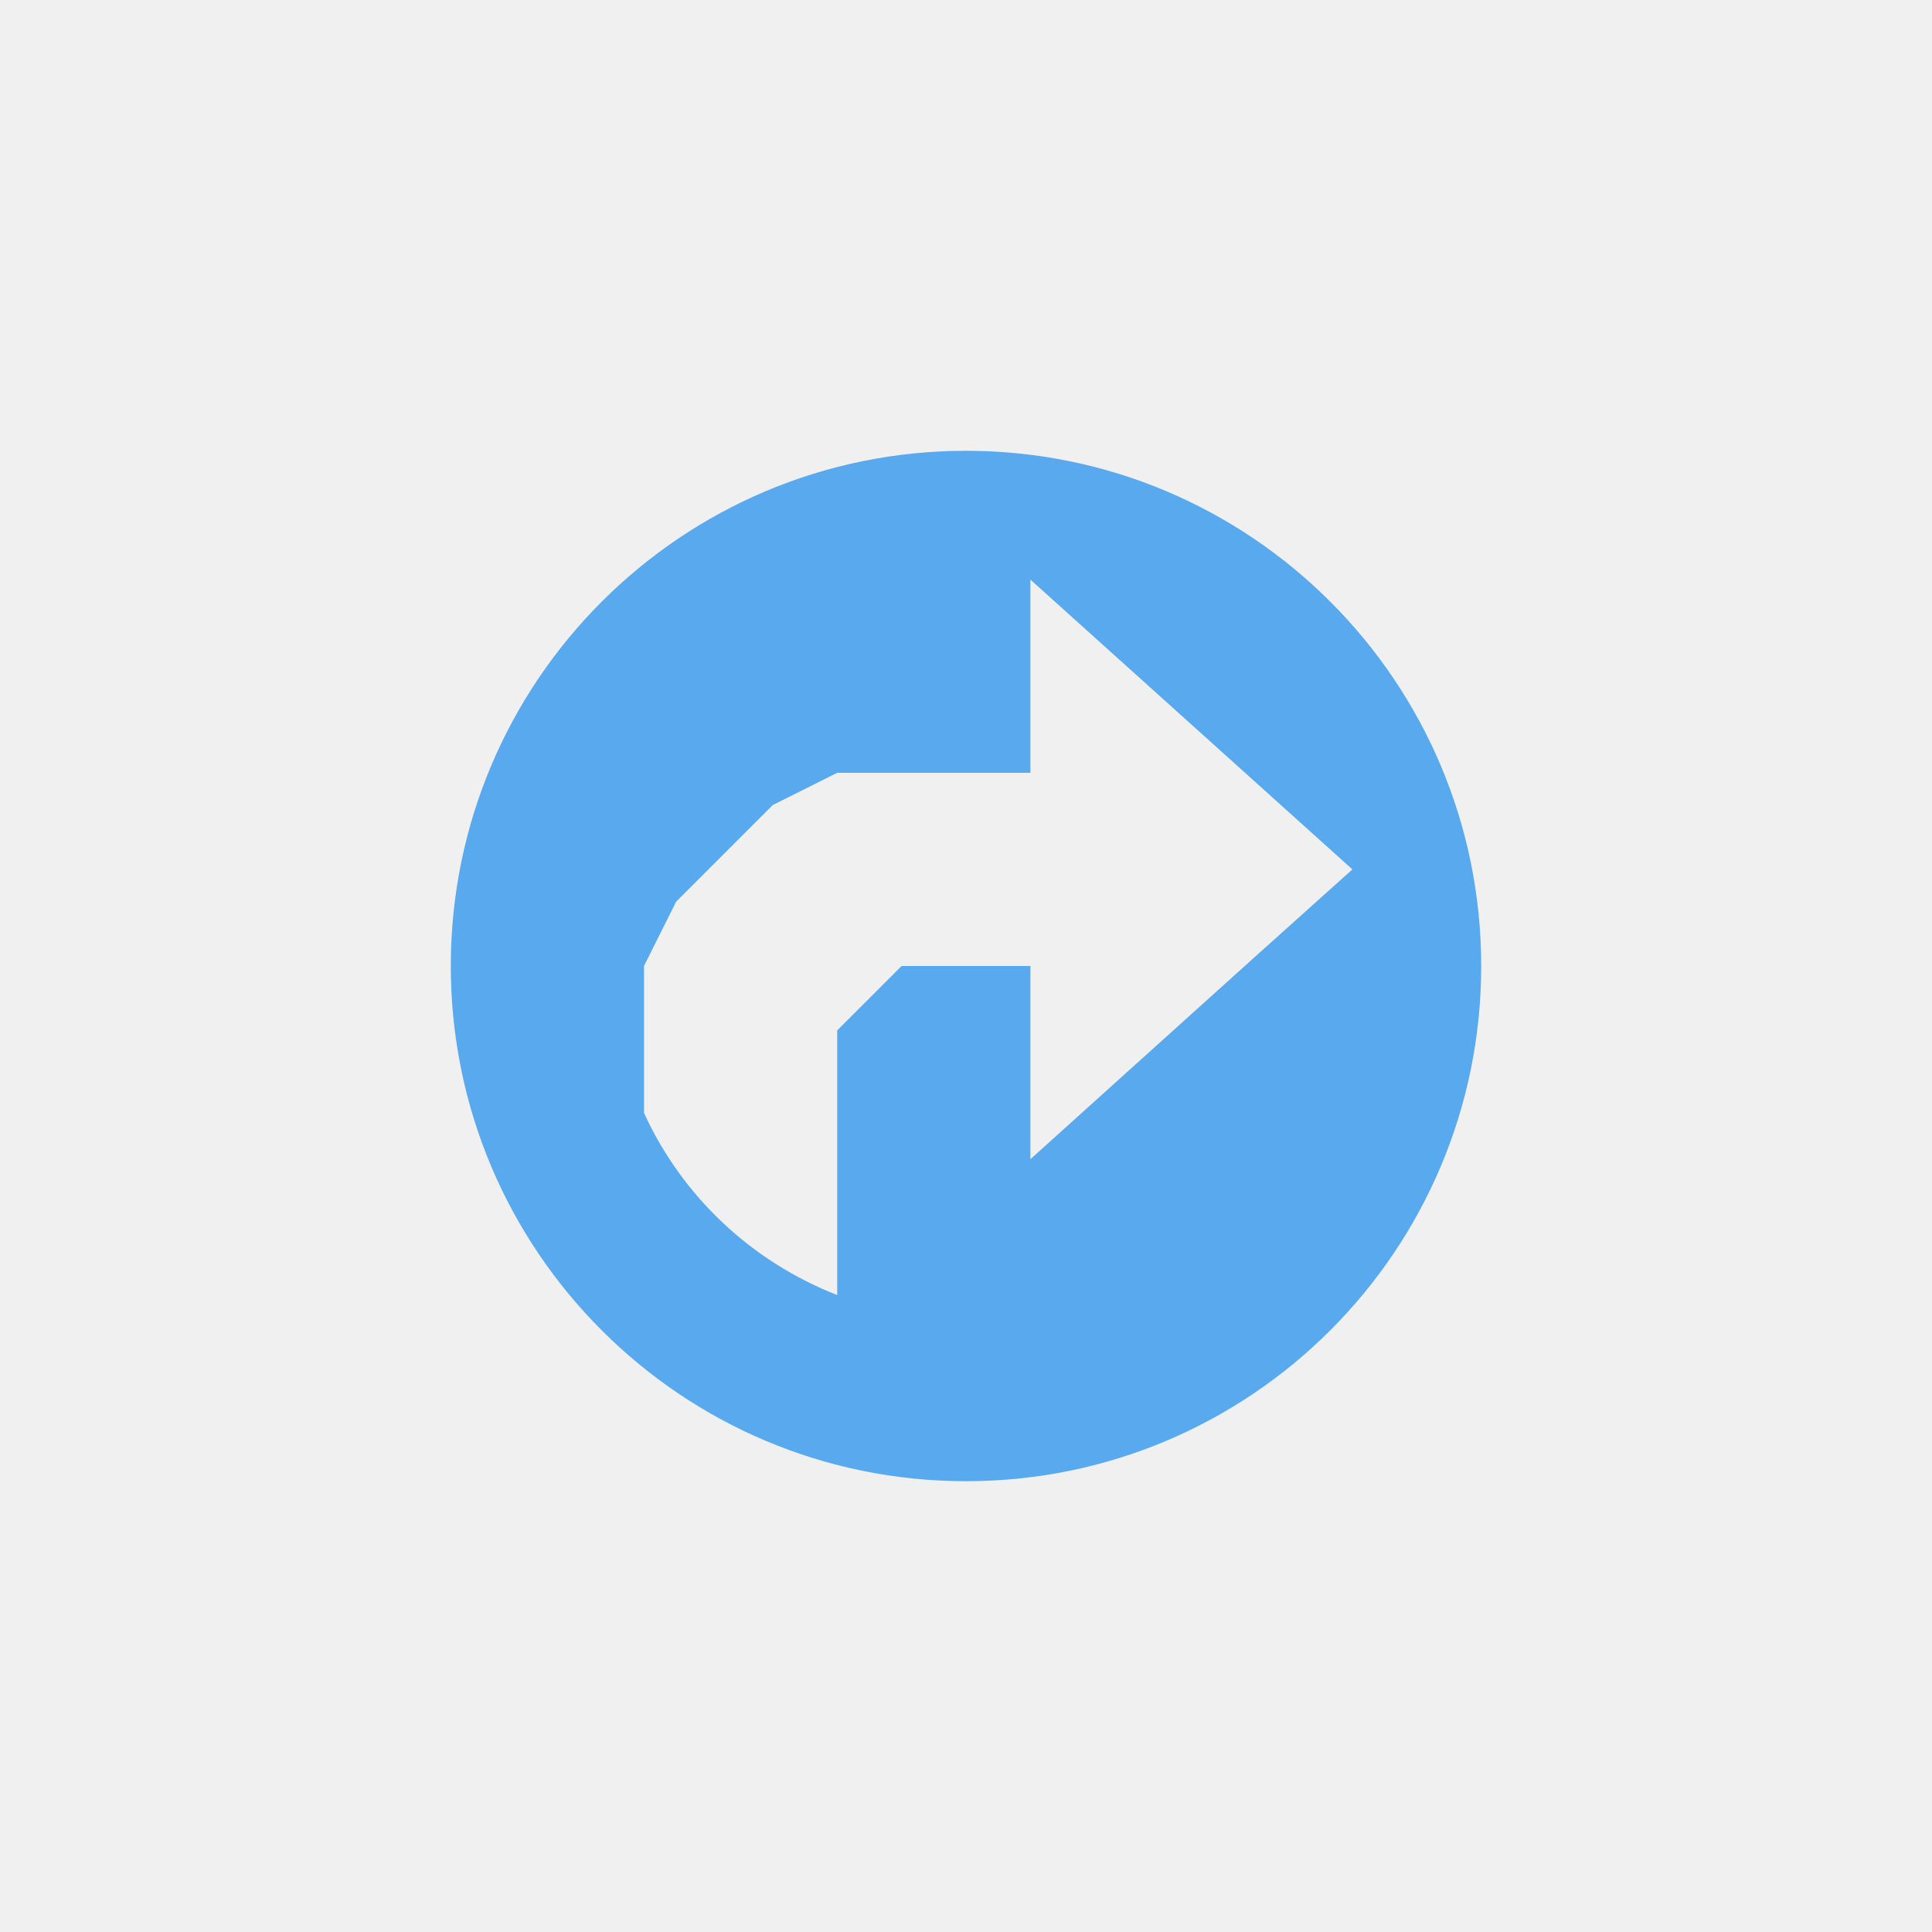
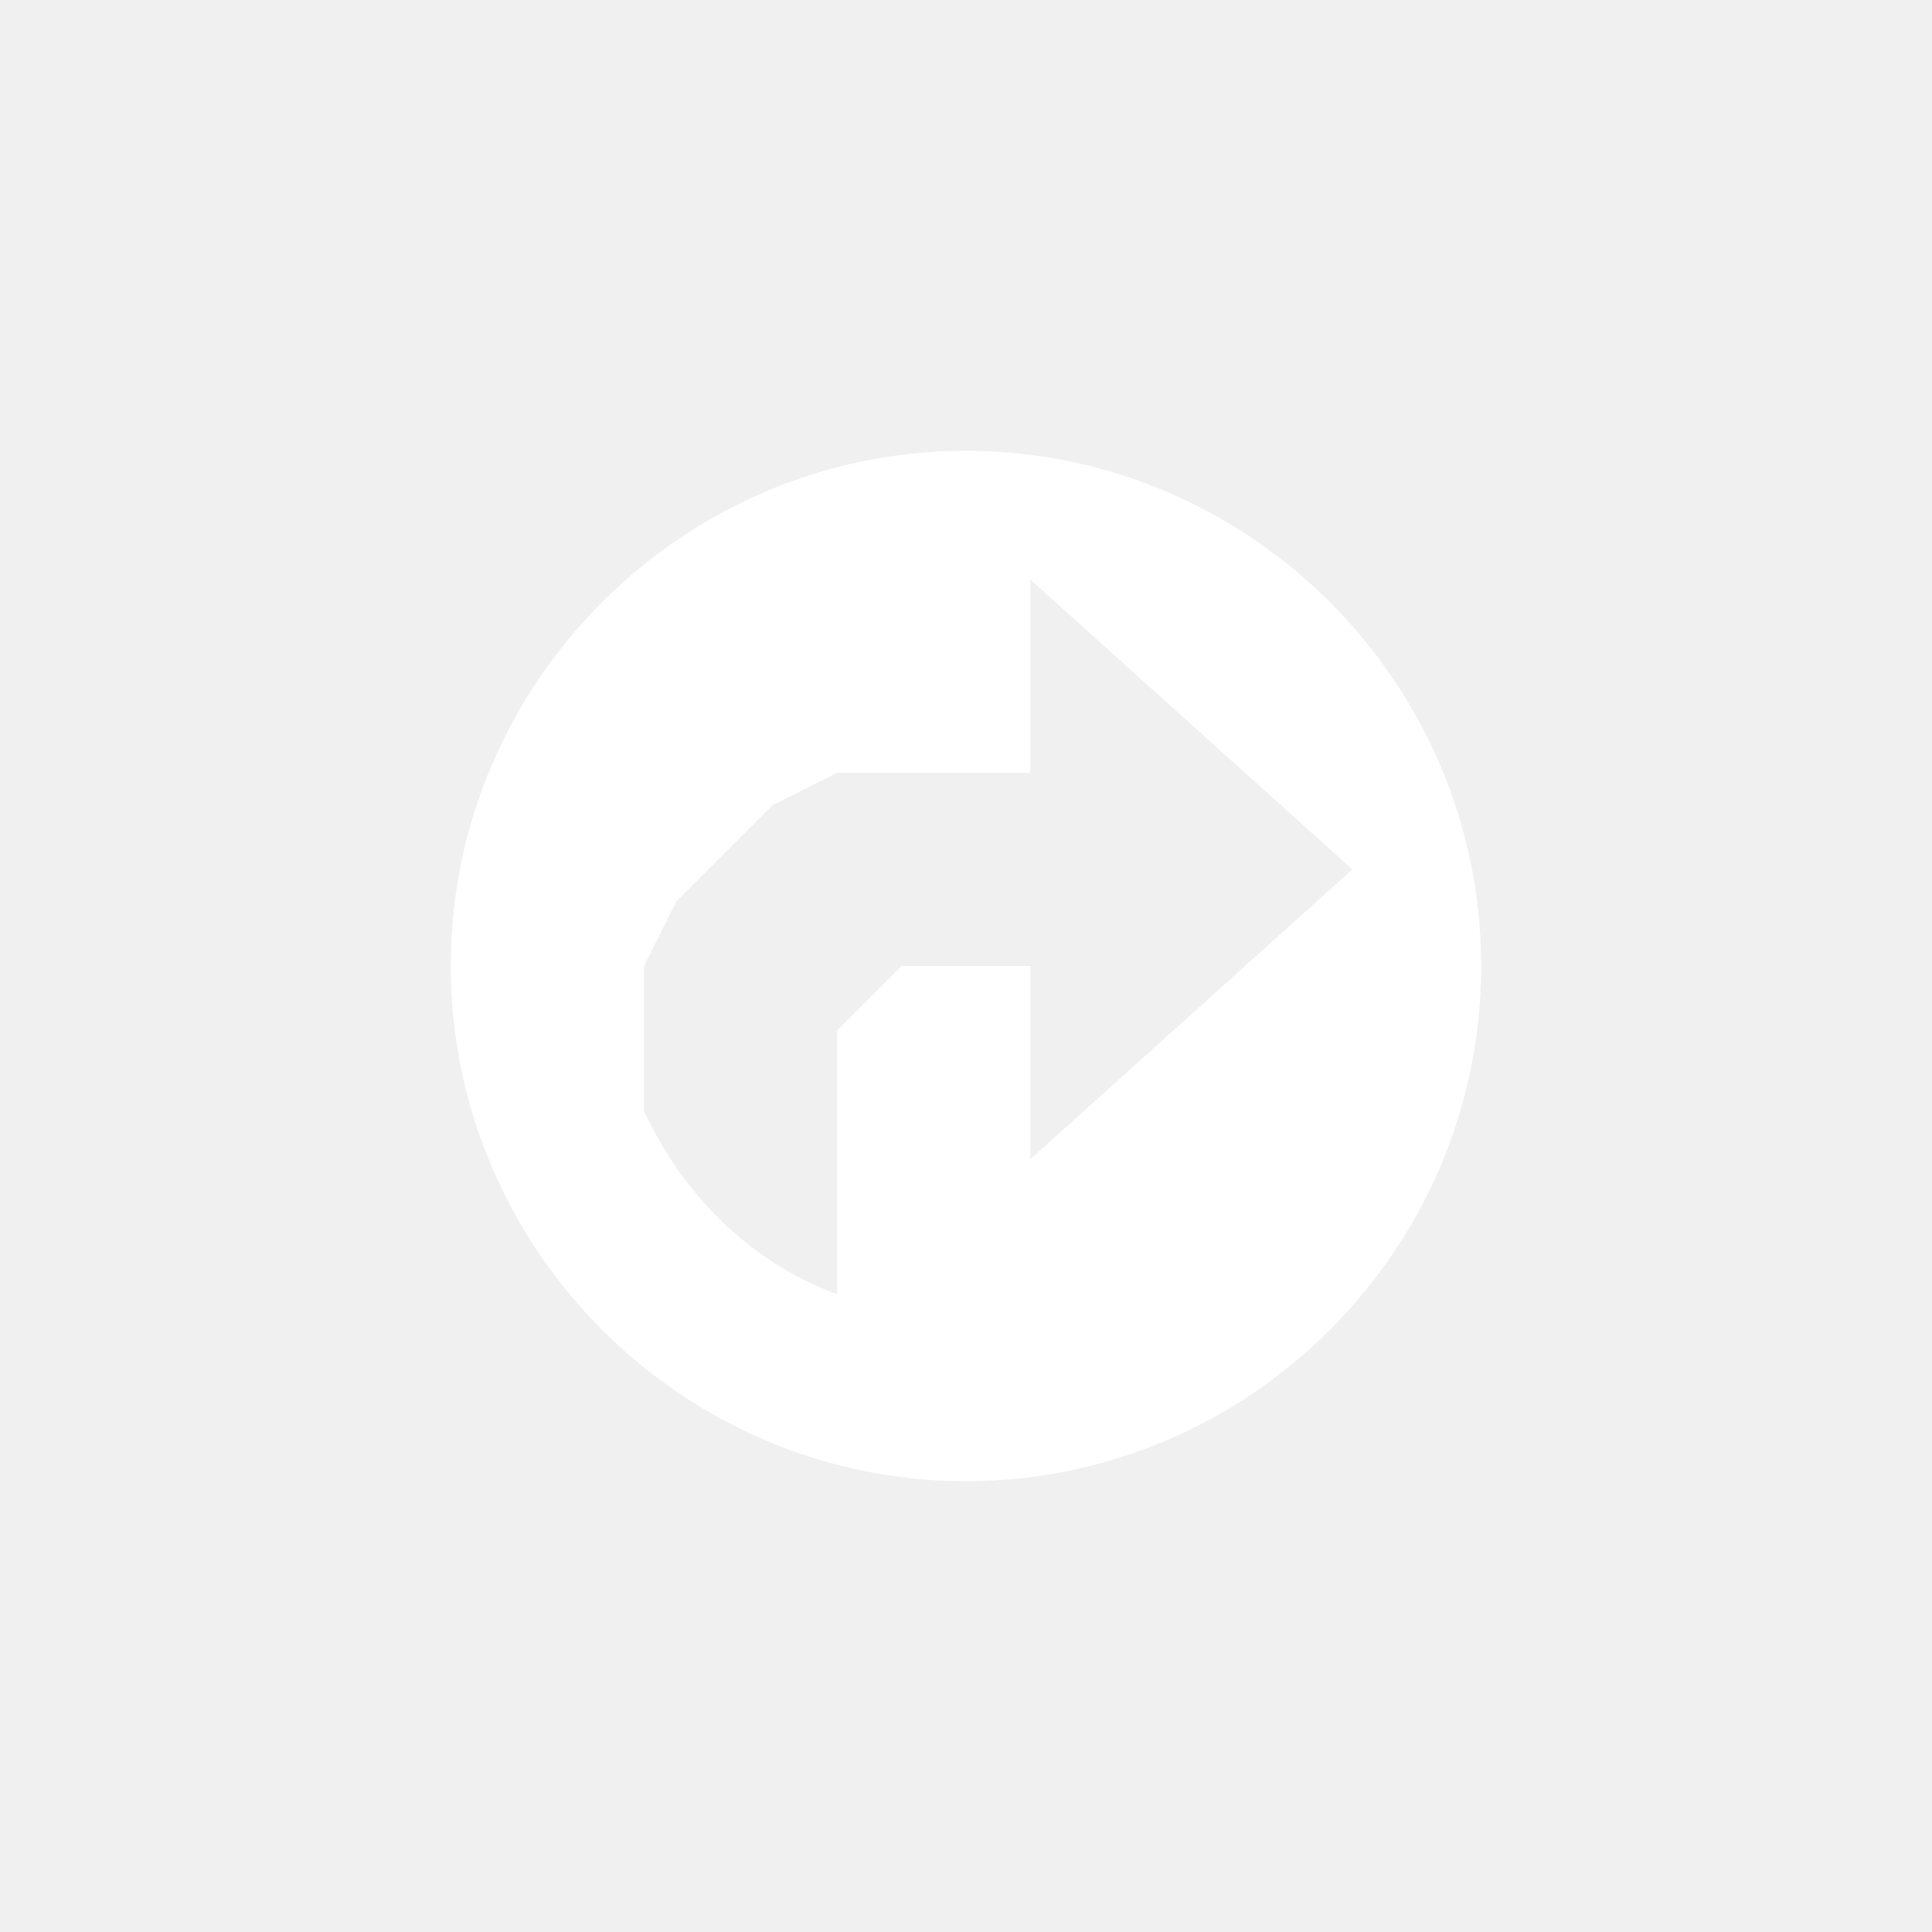
- <svg xmlns="http://www.w3.org/2000/svg" version="1.1" x="0" y="0" width="60" height="60" viewBox="0 0 60 60">
-   <path d="M30,14 C21.163,14 14,21.163 14,30 C14,38.837 21.163,46 30,46 C38.837,46 46,38.837 46,30 C46,21.163 38.837,14 30,14 z M32,18 L42,27 L38.969,29.719 L32,36 L32,30 L28,30 L26,32 L26,40.219 C23.336,39.177 21.183,37.152 20,34.562 L20,30 L21,28 L24,25 L26,24 L32,24 L32,19.781 L32,18 z" fill="#58A9ED" />
+ <svg xmlns="http://www.w3.org/2000/svg" version="1.1" id="Layer_1" x="0px" y="0px" viewBox="0 0 60 60" style="enable-background:new 0 0 60 60;" xml:space="preserve">
+   <style type="text/css">
+ 	.st0{fill:#FFFFFF;}
+ </style>
+   <path class="st0" d="M30,14c-8.8,0-16,7.2-16,16s7.2,16,16,16s16-7.2,16-16S38.8,14,30,14z M32,18l10,9l-3,2.7L32,36v-6h-4l-2,2v8.2  c-2.7-1-4.8-3.1-6-5.7V30l1-2l3-3l2-1h6v-4.2V18z" />
</svg>
